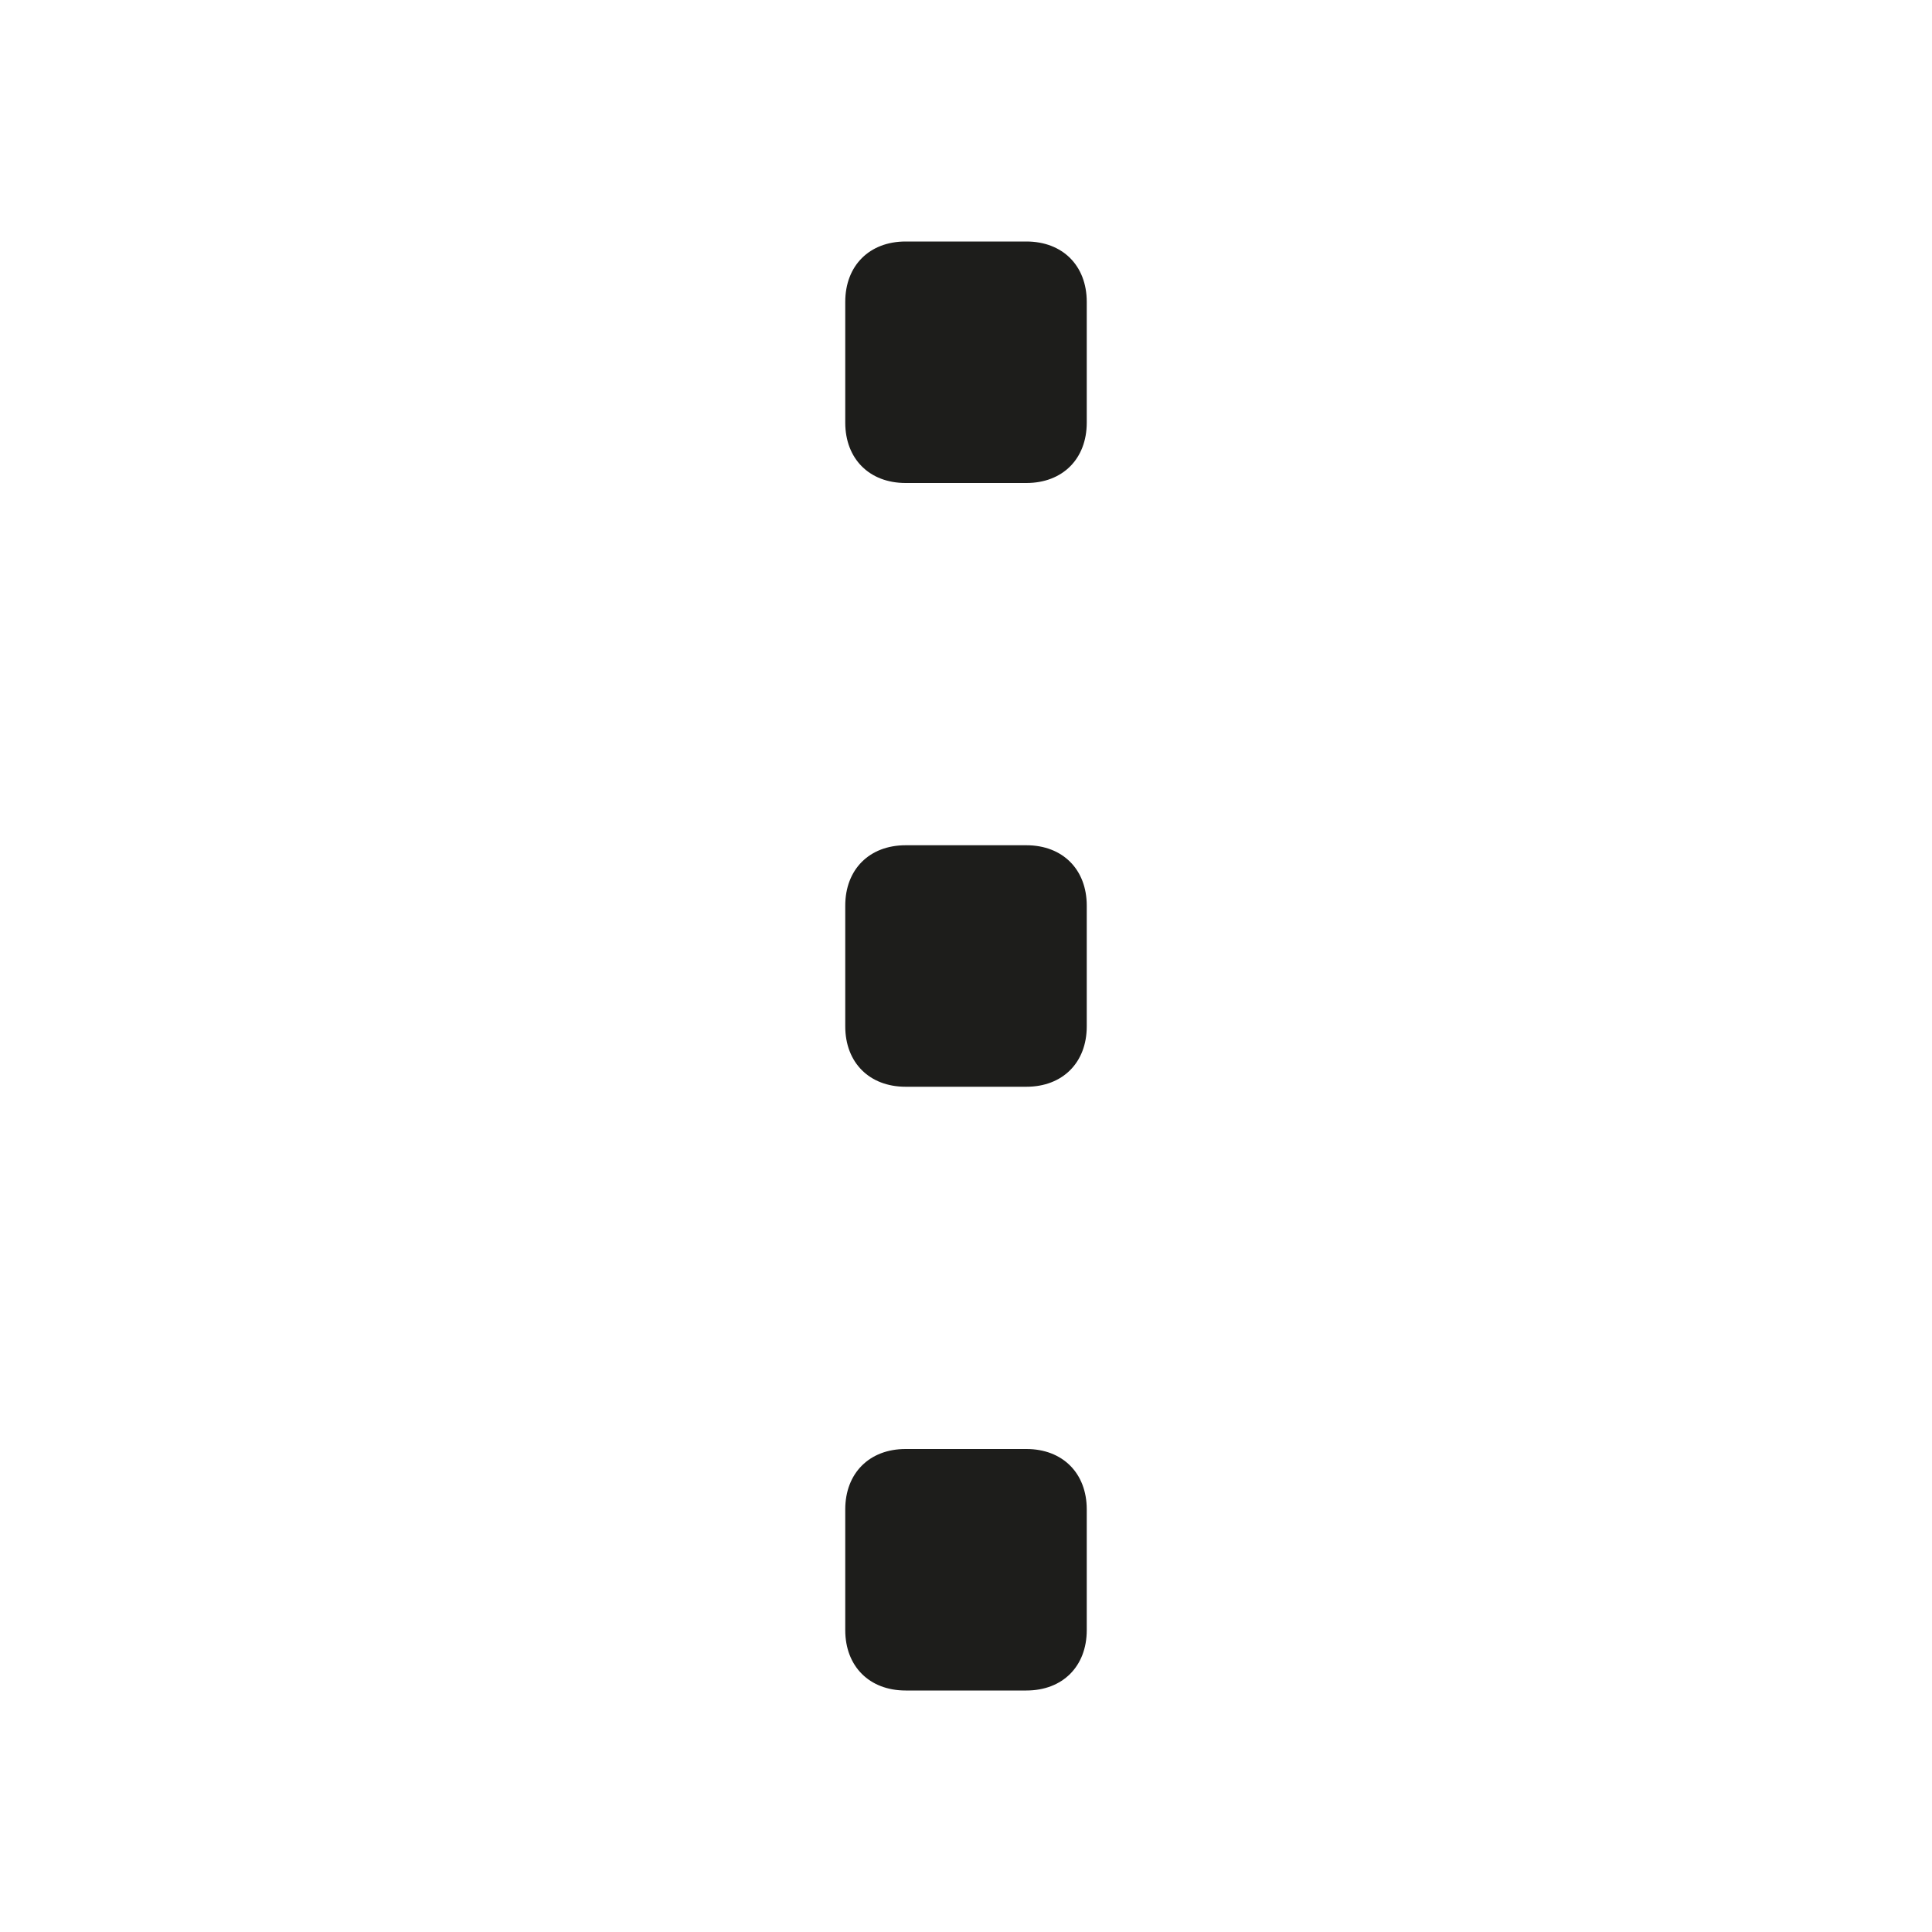
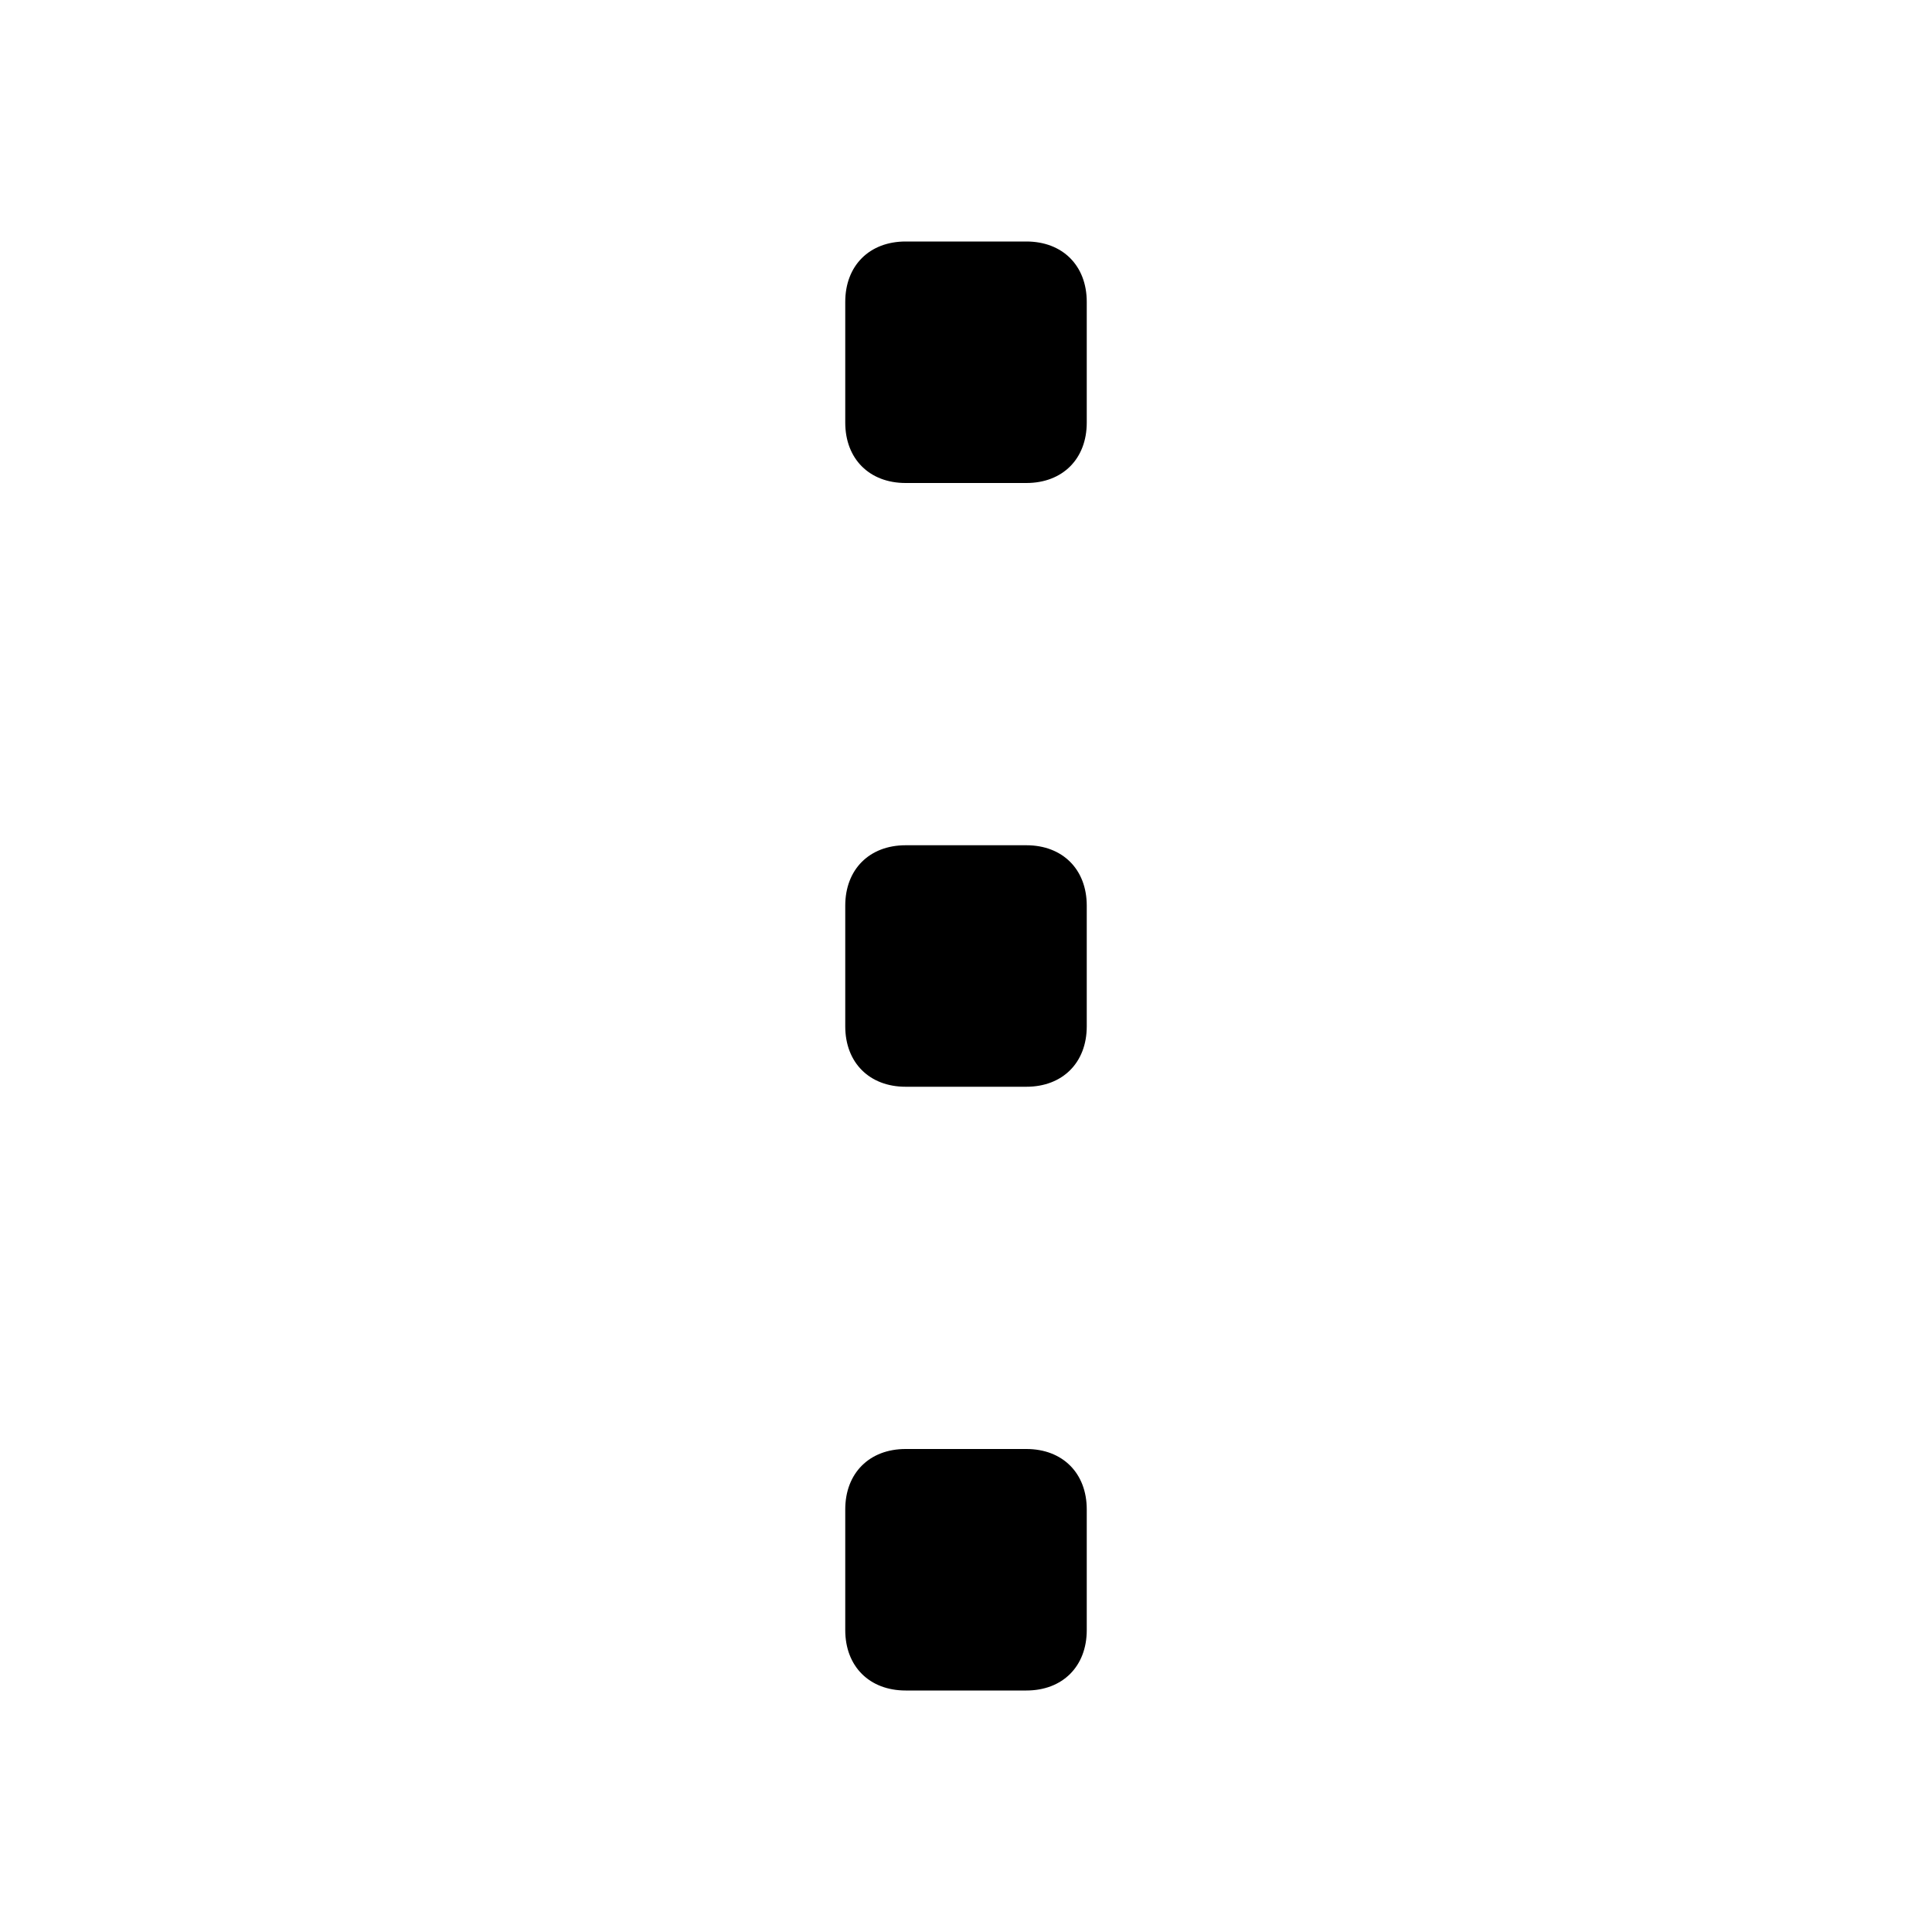
<svg xmlns="http://www.w3.org/2000/svg" viewBox="0 0 16 16">
-   <g class="icon-color" fill="#1D1D1B">
+   <g class="icon-color">
    <path d="M8.5 9h-1c-.3 0-.5-.2-.5-.5v-1c0-.3.2-.5.5-.5h1c.3 0 .5.2.5.5v1c0 .3-.2.5-.5.5zM8.5 4h-1c-.3 0-.5-.2-.5-.5v-1c0-.3.2-.5.5-.5h1c.3 0 .5.2.5.5v1c0 .3-.2.5-.5.5zM8.5 14h-1c-.3 0-.5-.2-.5-.5v-1c0-.3.2-.5.5-.5h1c.3 0 .5.2.5.5v1c0 .3-.2.5-.5.5z" />
  </g>
</svg>
